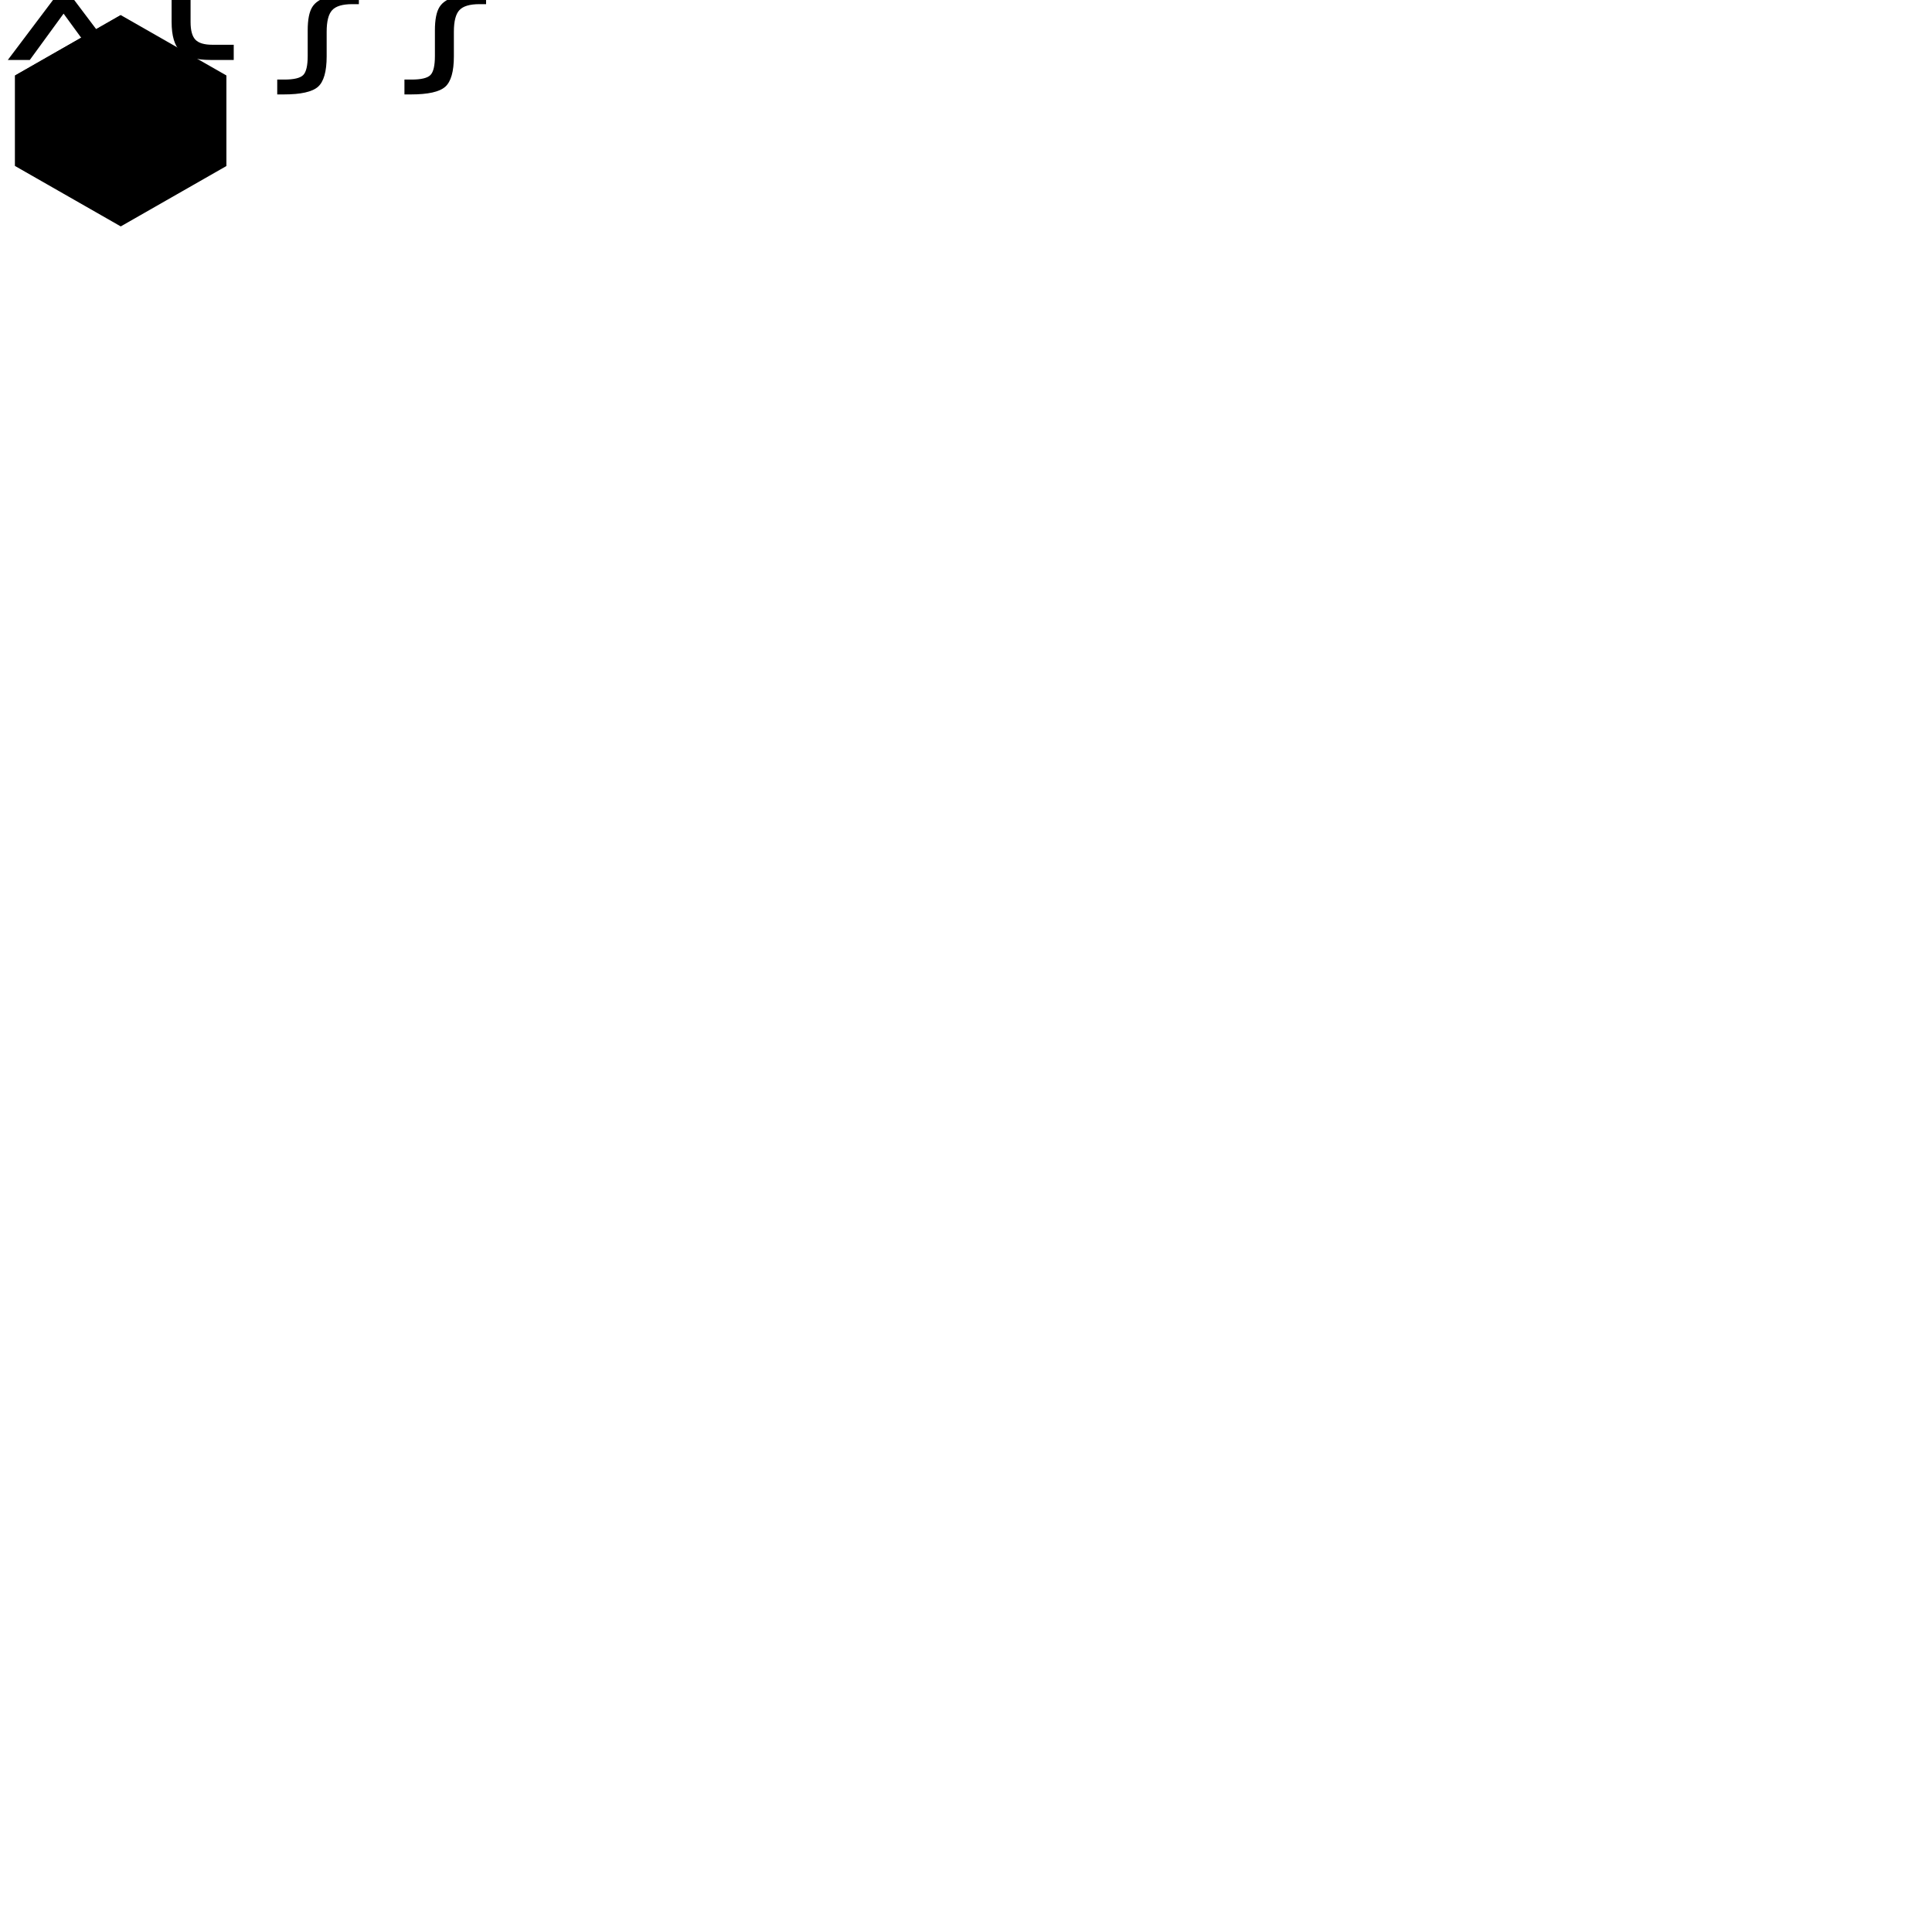
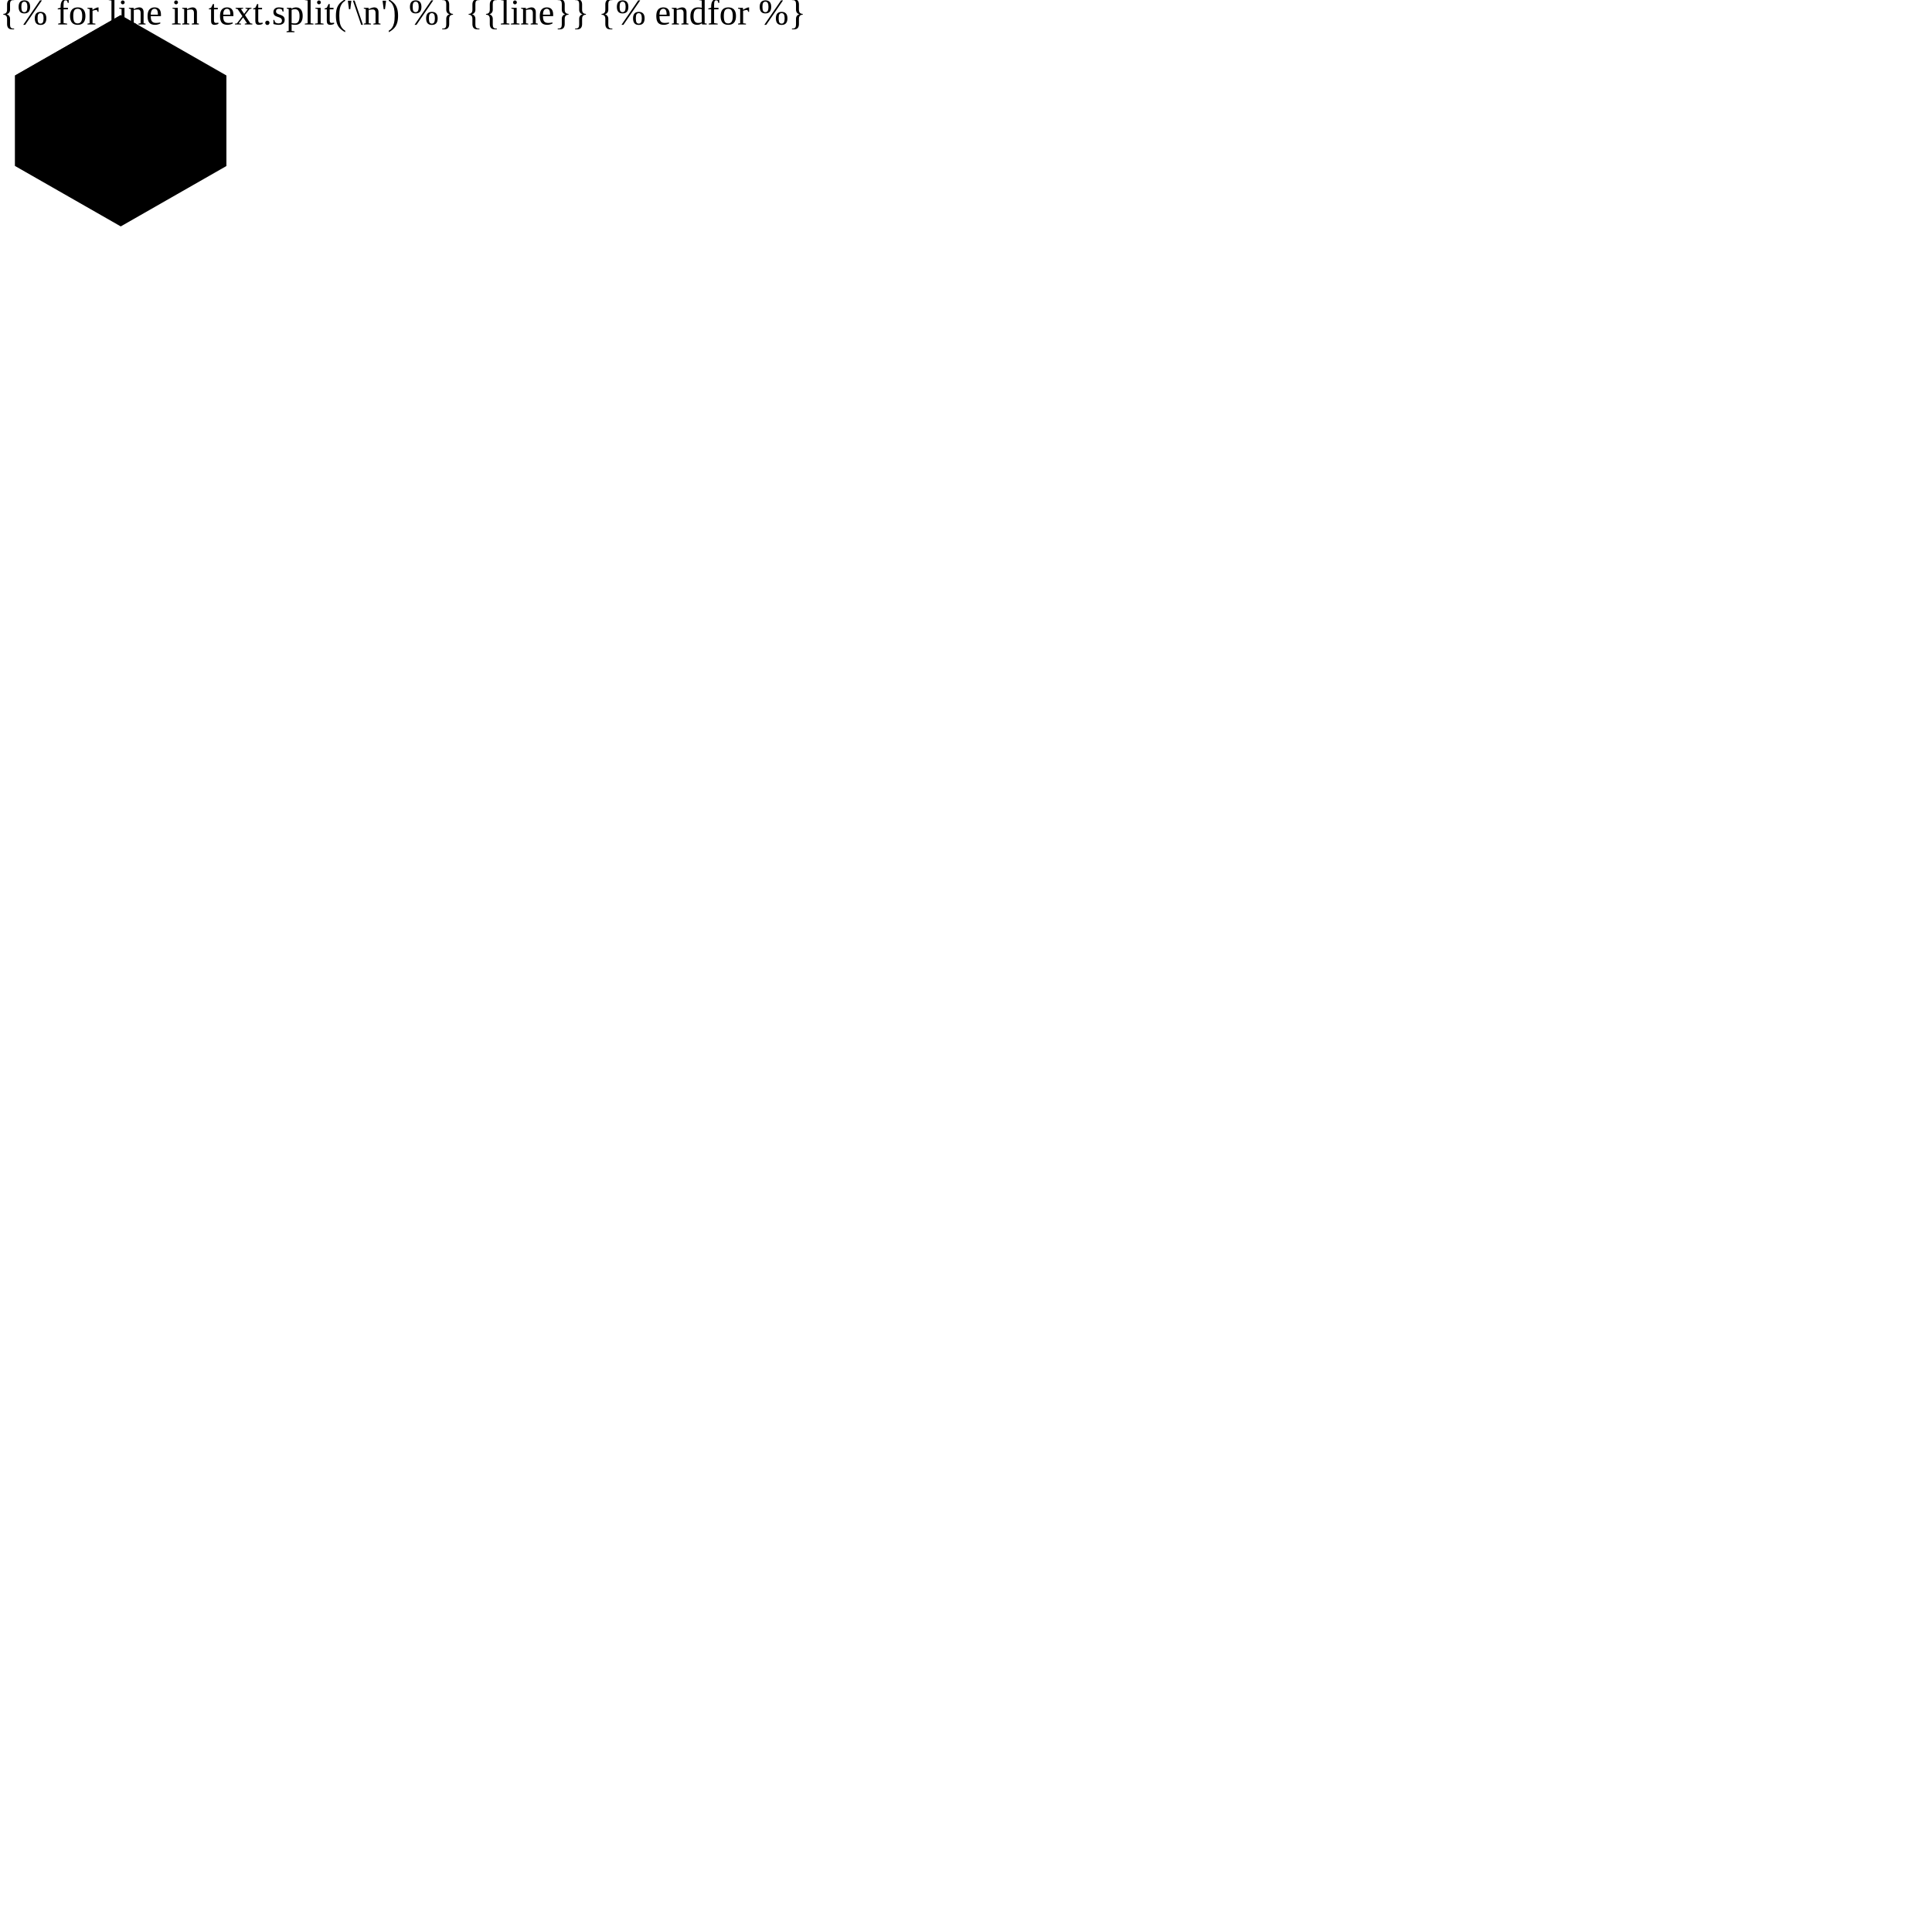
<svg xmlns="http://www.w3.org/2000/svg" xmlns:xlink="http://www.w3.org/1999/xlink" viewBox="0 0 640 640">
  <style>
        .poem {
-             font: 70px monospace;
-             dominant-baseline: middle;
-             text-anchor: middle;
-         }
-         .onelinepoem {
-             font: 70px monospace;
-             text-anchor: middle;
-             dominant-baseline: middle;
+             font: {{font_size}}pt "Noto Sans", Helvetica, sans-serif;
+             dominant-baseline: hanging;
        }
        .lighthex {
-             fill: {{lightcolor}};
+             fill: {{fg}};
        }
        .darkhex {
-             fill: {{darkcolor}};
+             fill: {{bg}};
        }
    </style>
  <defs>
    <g id="icon">
      <polygon points="40,5 75,25 75,55 40,75 5,55 5,25" class="darkhex" />
      <polygon points="40,5 40,15 15,31 15,47, 5,55, 5,25" class="lighthex" />
    </g>
  </defs>
    {% for char in hash -%}
        {%- if char == 56 -%}
            <use x="{{(loop.index0 % 8) * 80}}" y="{{(loop.index0 // 8) * 80}}" xlink:href="#icon" />
        {% endif %}
    {%- endfor %}
-     <text class="poem" x="{% for char in text %}{{(loop.index0 % 8) * 80 + 40}} {% endfor %}" y="{% for char in text %}{{(loop.index0 // 8) * 80 + 40}} {% endfor %}">
-         {{text}}
+     <text class="poem" x="{{(525 - w) / 2}}" y="{{(525 - h) / 2}}">
+         {% for line in text.split('\n') %}
+             <tspan x="{{(525 - w) / 2}}" dy="{% if loop.first %}0{% else %}1.1em{% endif %}">{{line}}</tspan>
+         {% endfor %}
    </text>
</svg>
